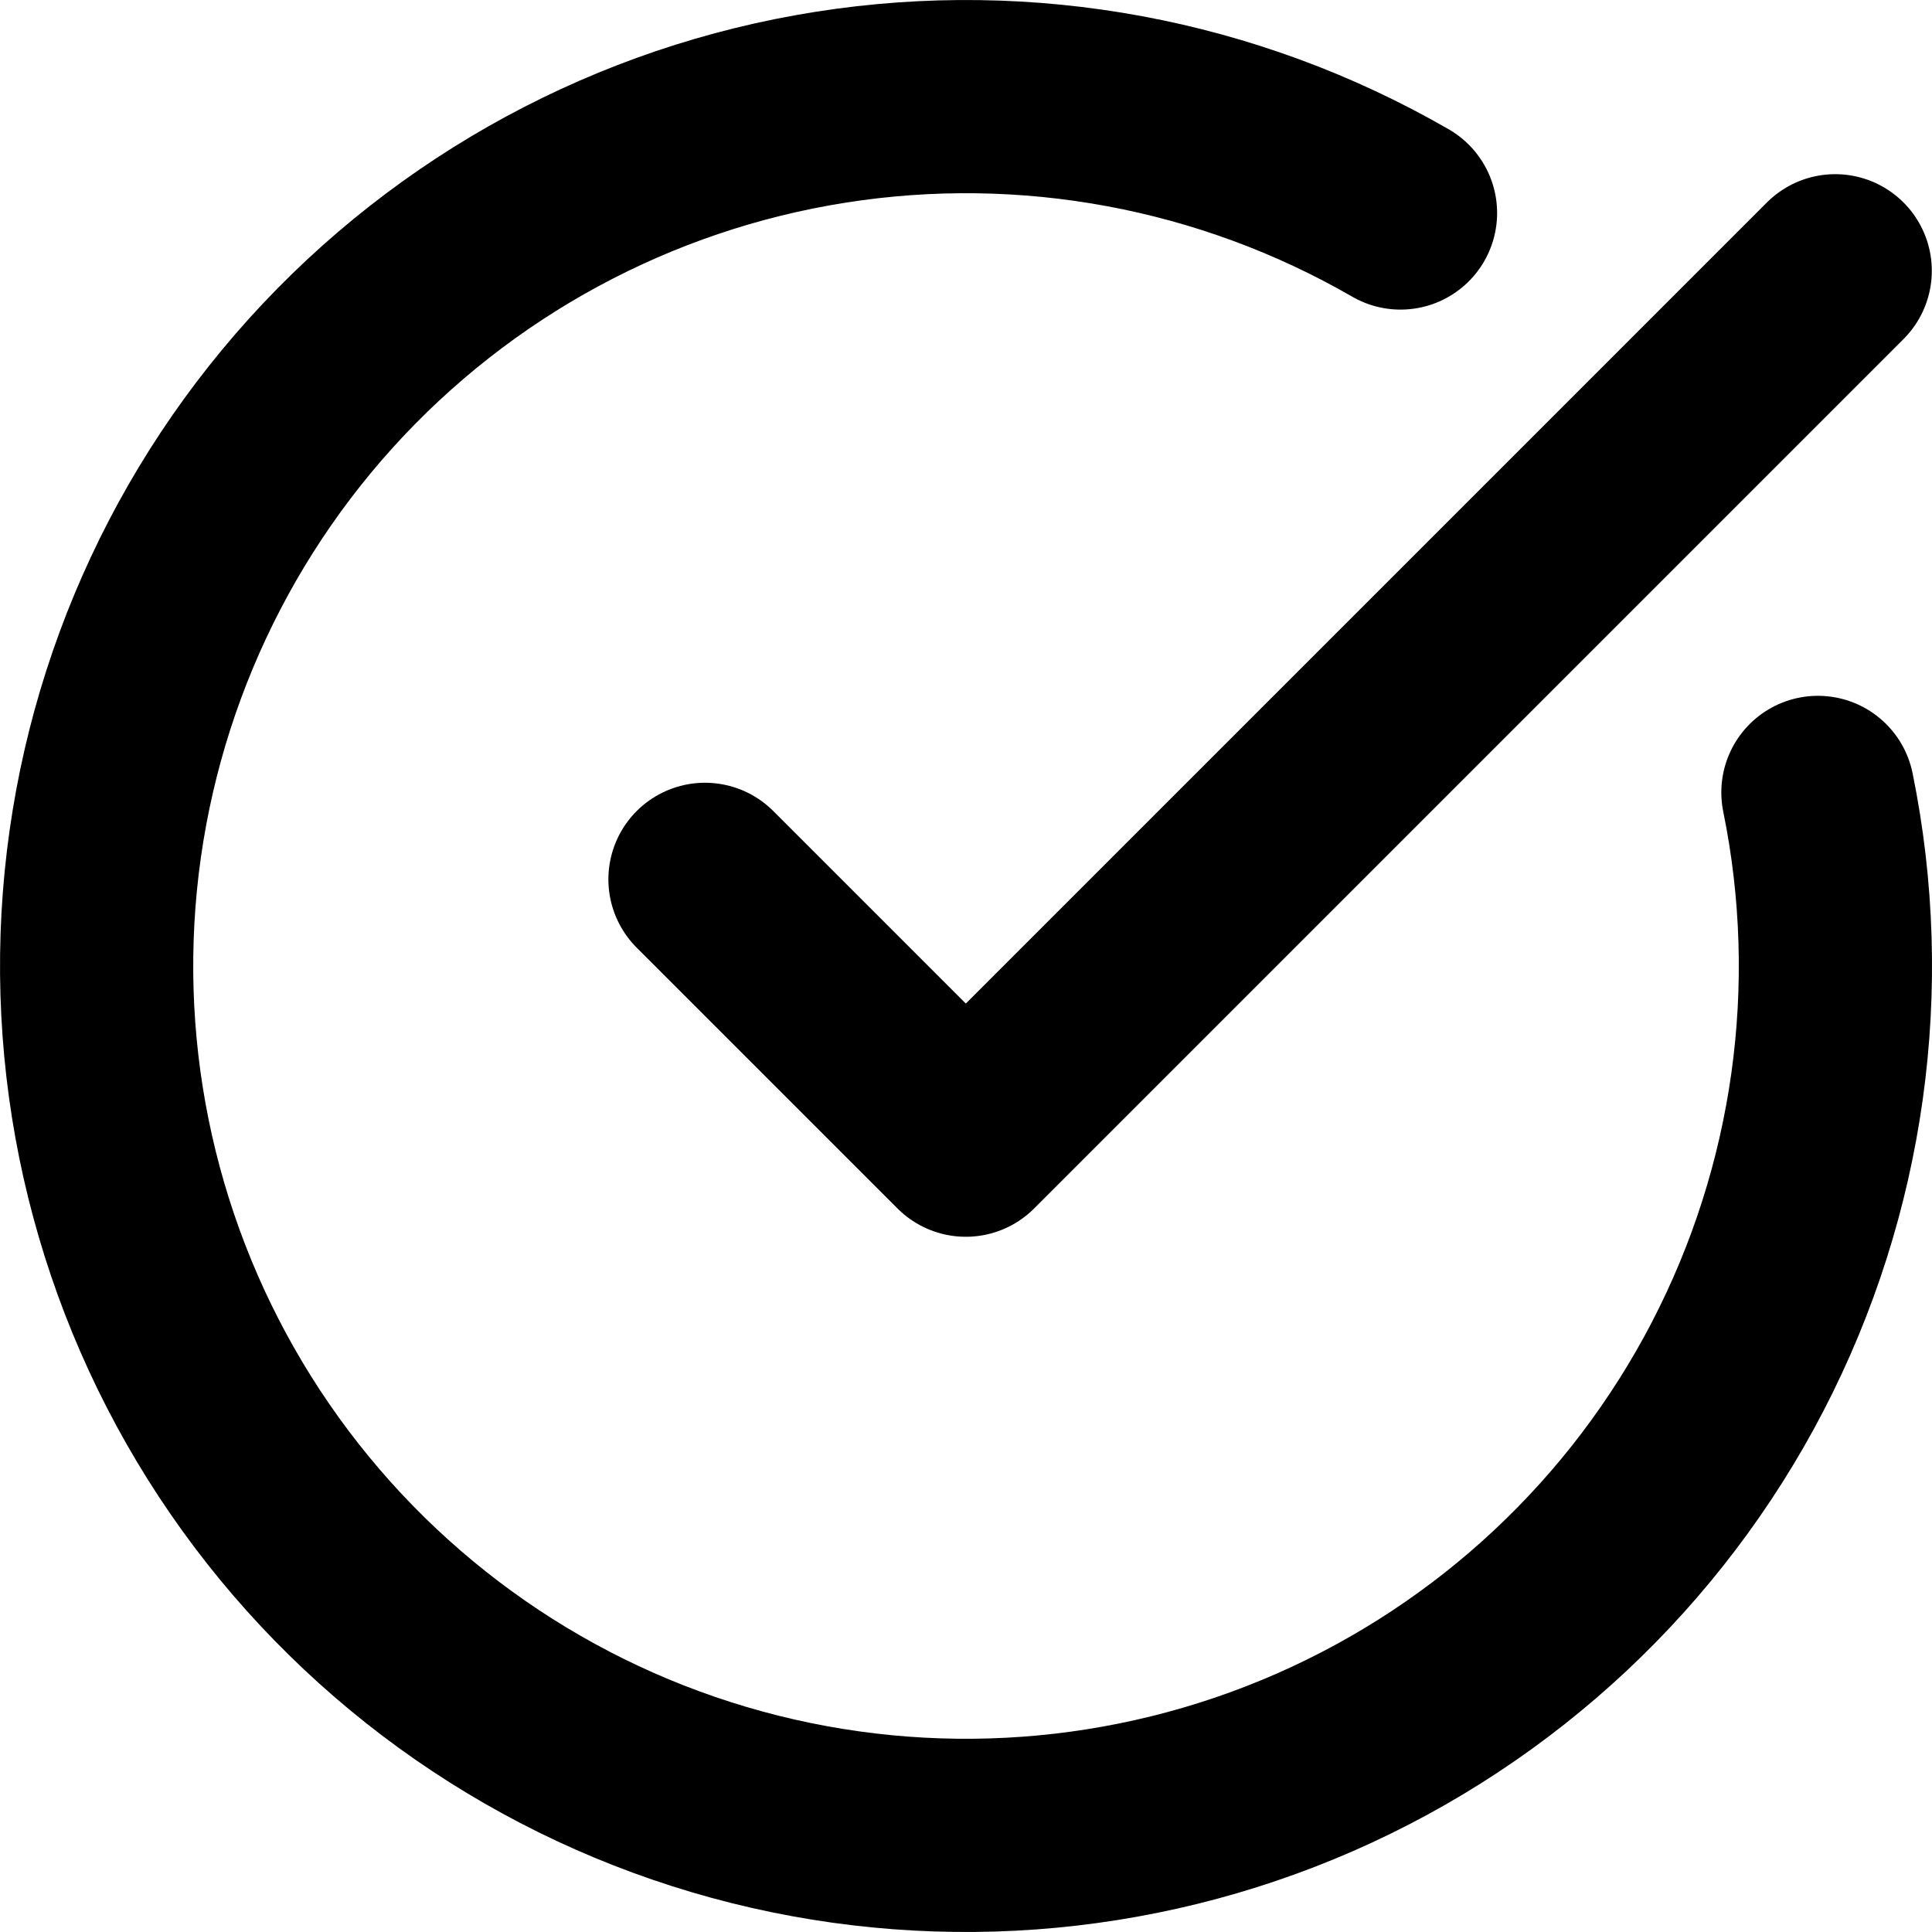
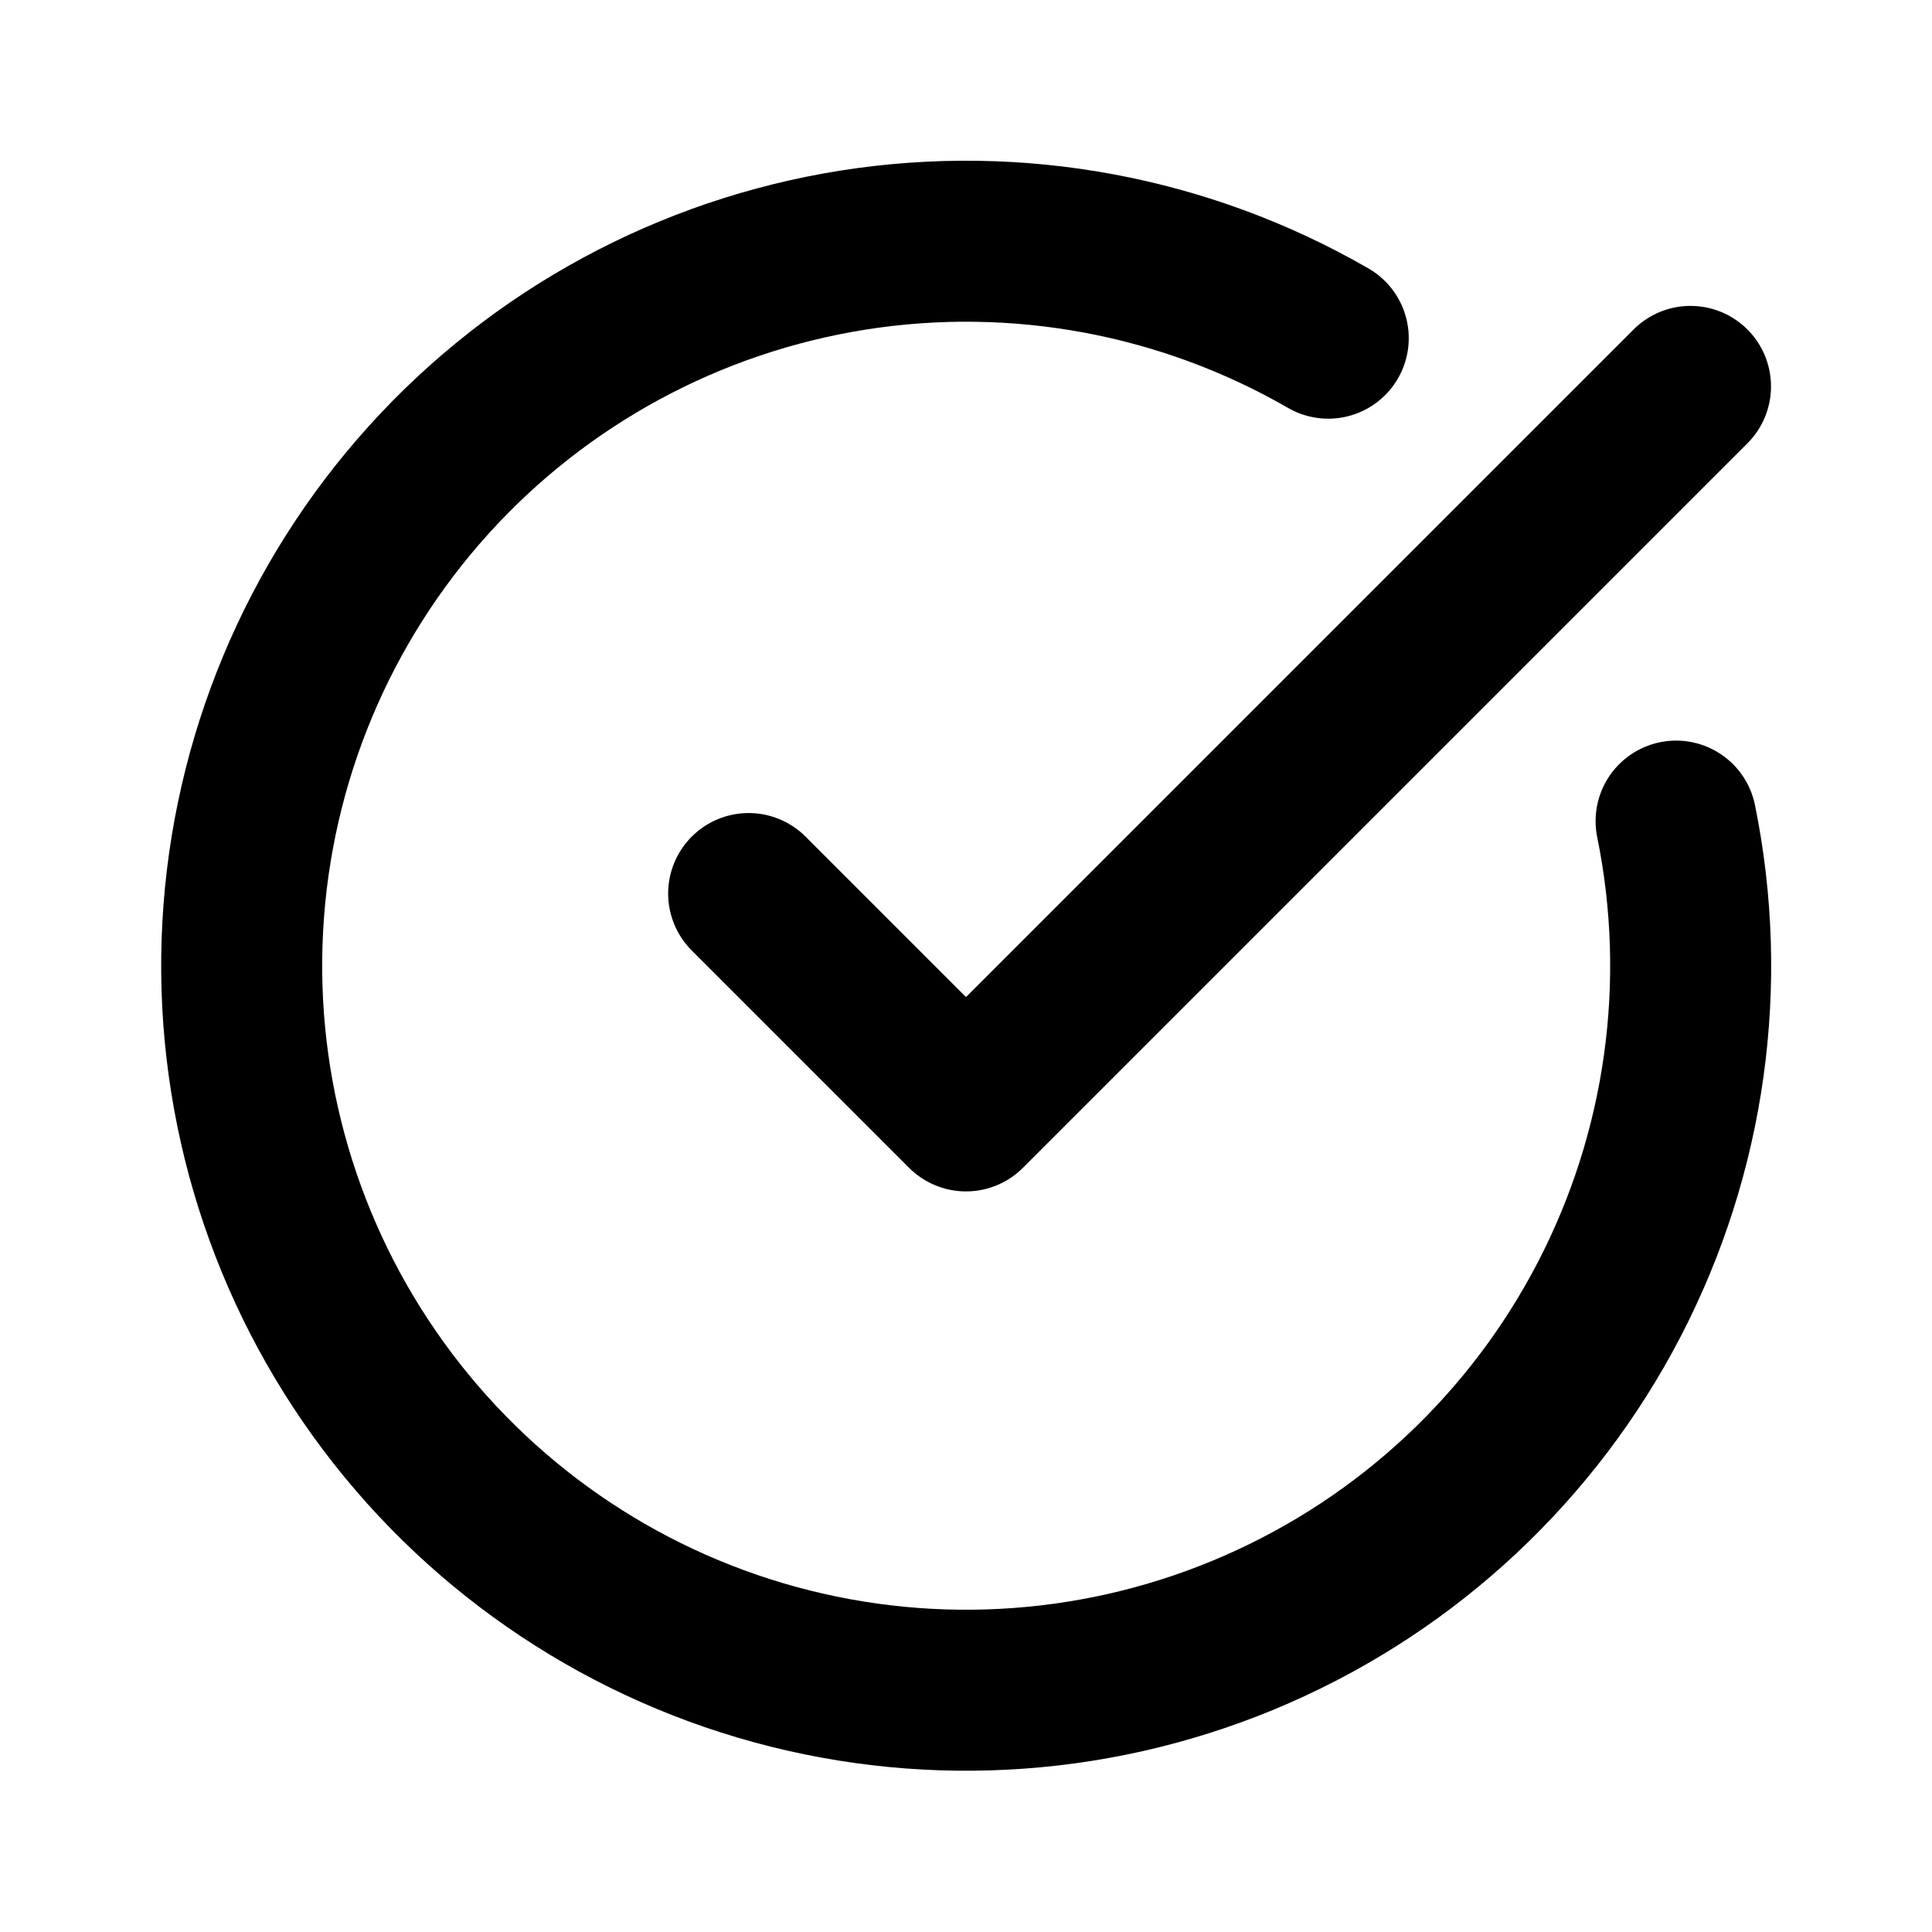
- <svg xmlns="http://www.w3.org/2000/svg" width="20" height="20" viewBox="0 0 20 20" fill="none">
-   <path d="M18.819 8.203C19.23 10.22 18.937 12.317 17.989 14.145C17.041 15.972 15.495 17.419 13.609 18.245C11.723 19.07 9.611 19.224 7.626 18.681C5.64 18.138 3.901 16.931 2.697 15.26C1.494 13.59 0.9 11.558 1.014 9.502C1.128 7.447 1.943 5.492 3.323 3.965C4.704 2.438 6.566 1.43 8.599 1.11C10.633 0.789 12.715 1.176 14.498 2.205M7.298 9.103L9.998 11.803L18.998 2.803" stroke="currentColor" stroke-width="2" stroke-linecap="round" stroke-linejoin="round" />
+ <svg xmlns="http://www.w3.org/2000/svg" width="24" height="24" viewBox="0 0 24 24" fill="none">
+   <path d="M20.821 10.2C21.232 12.217 20.939 14.314 19.991 16.141C19.043 17.969 17.497 19.416 15.611 20.241C13.726 21.067 11.614 21.221 9.628 20.678C7.642 20.135 5.903 18.927 4.7 17.257C3.496 15.586 2.902 13.554 3.016 11.499C3.13 9.443 3.945 7.489 5.325 5.962C6.706 4.434 8.568 3.427 10.602 3.106C12.635 2.786 14.717 3.172 16.5 4.201M9.3 11.1L12 13.8L21 4.8" stroke="currentColor" stroke-width="2" stroke-linecap="round" stroke-linejoin="round" />
</svg>
